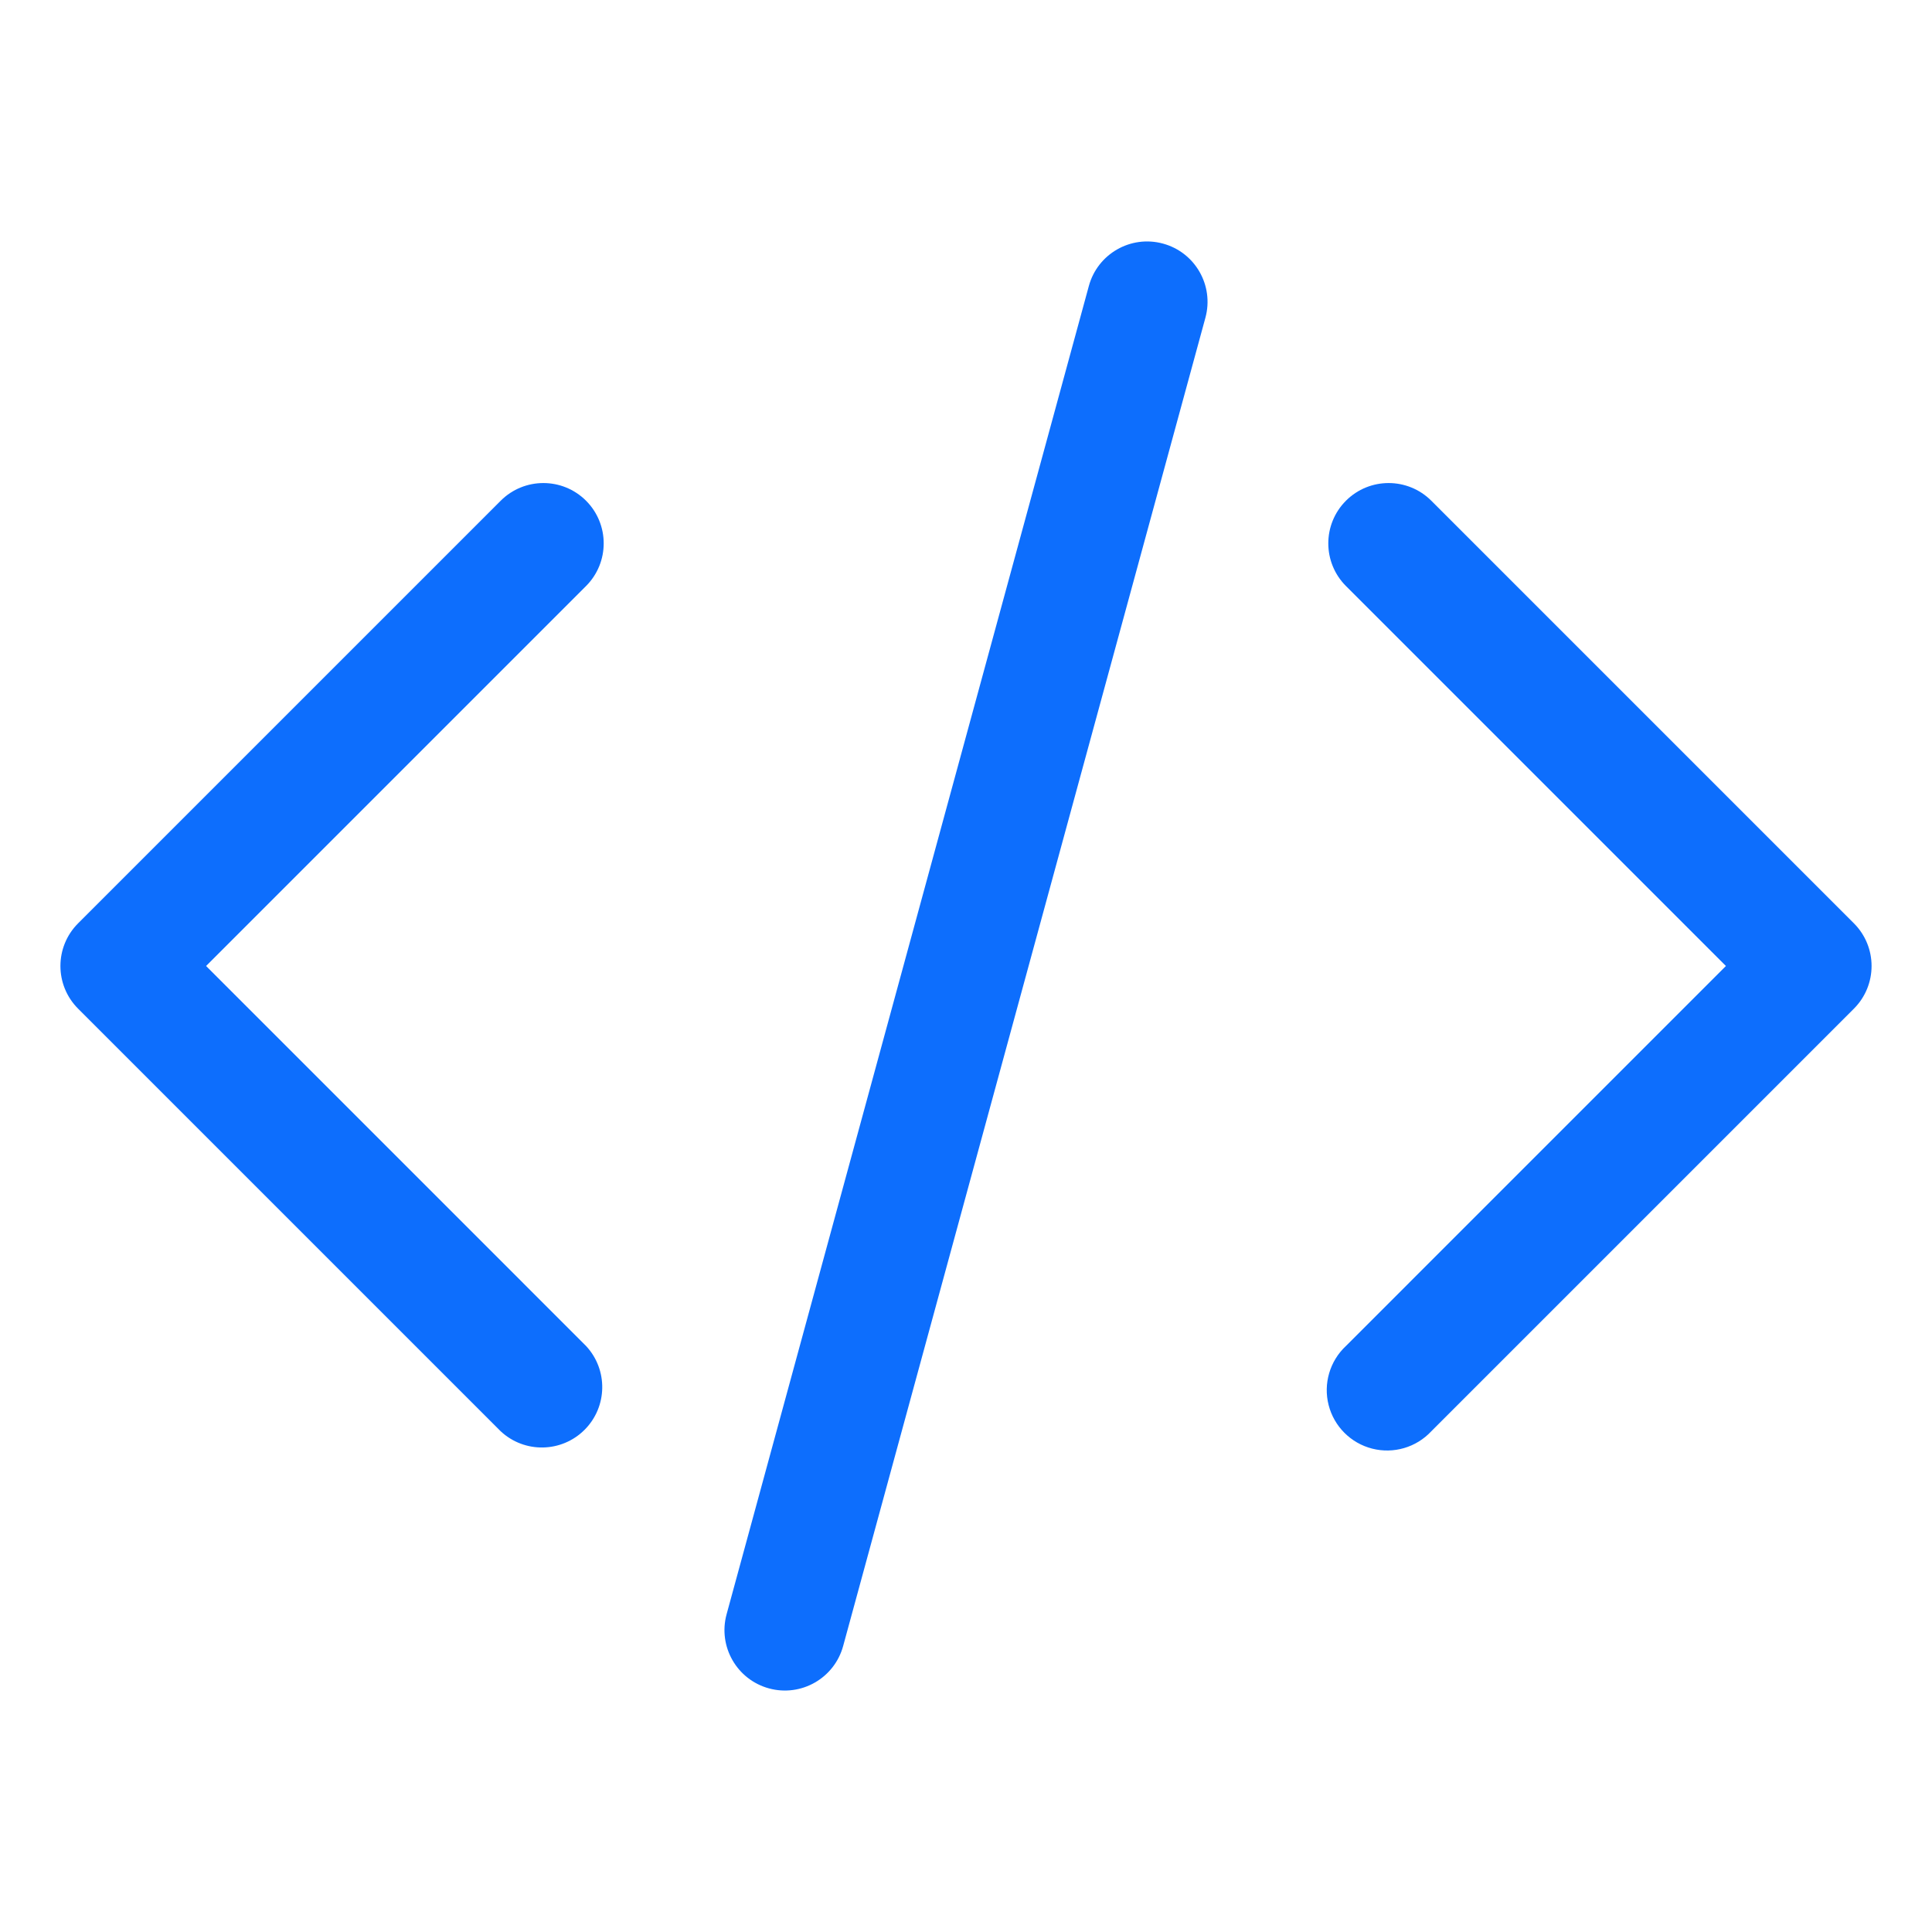
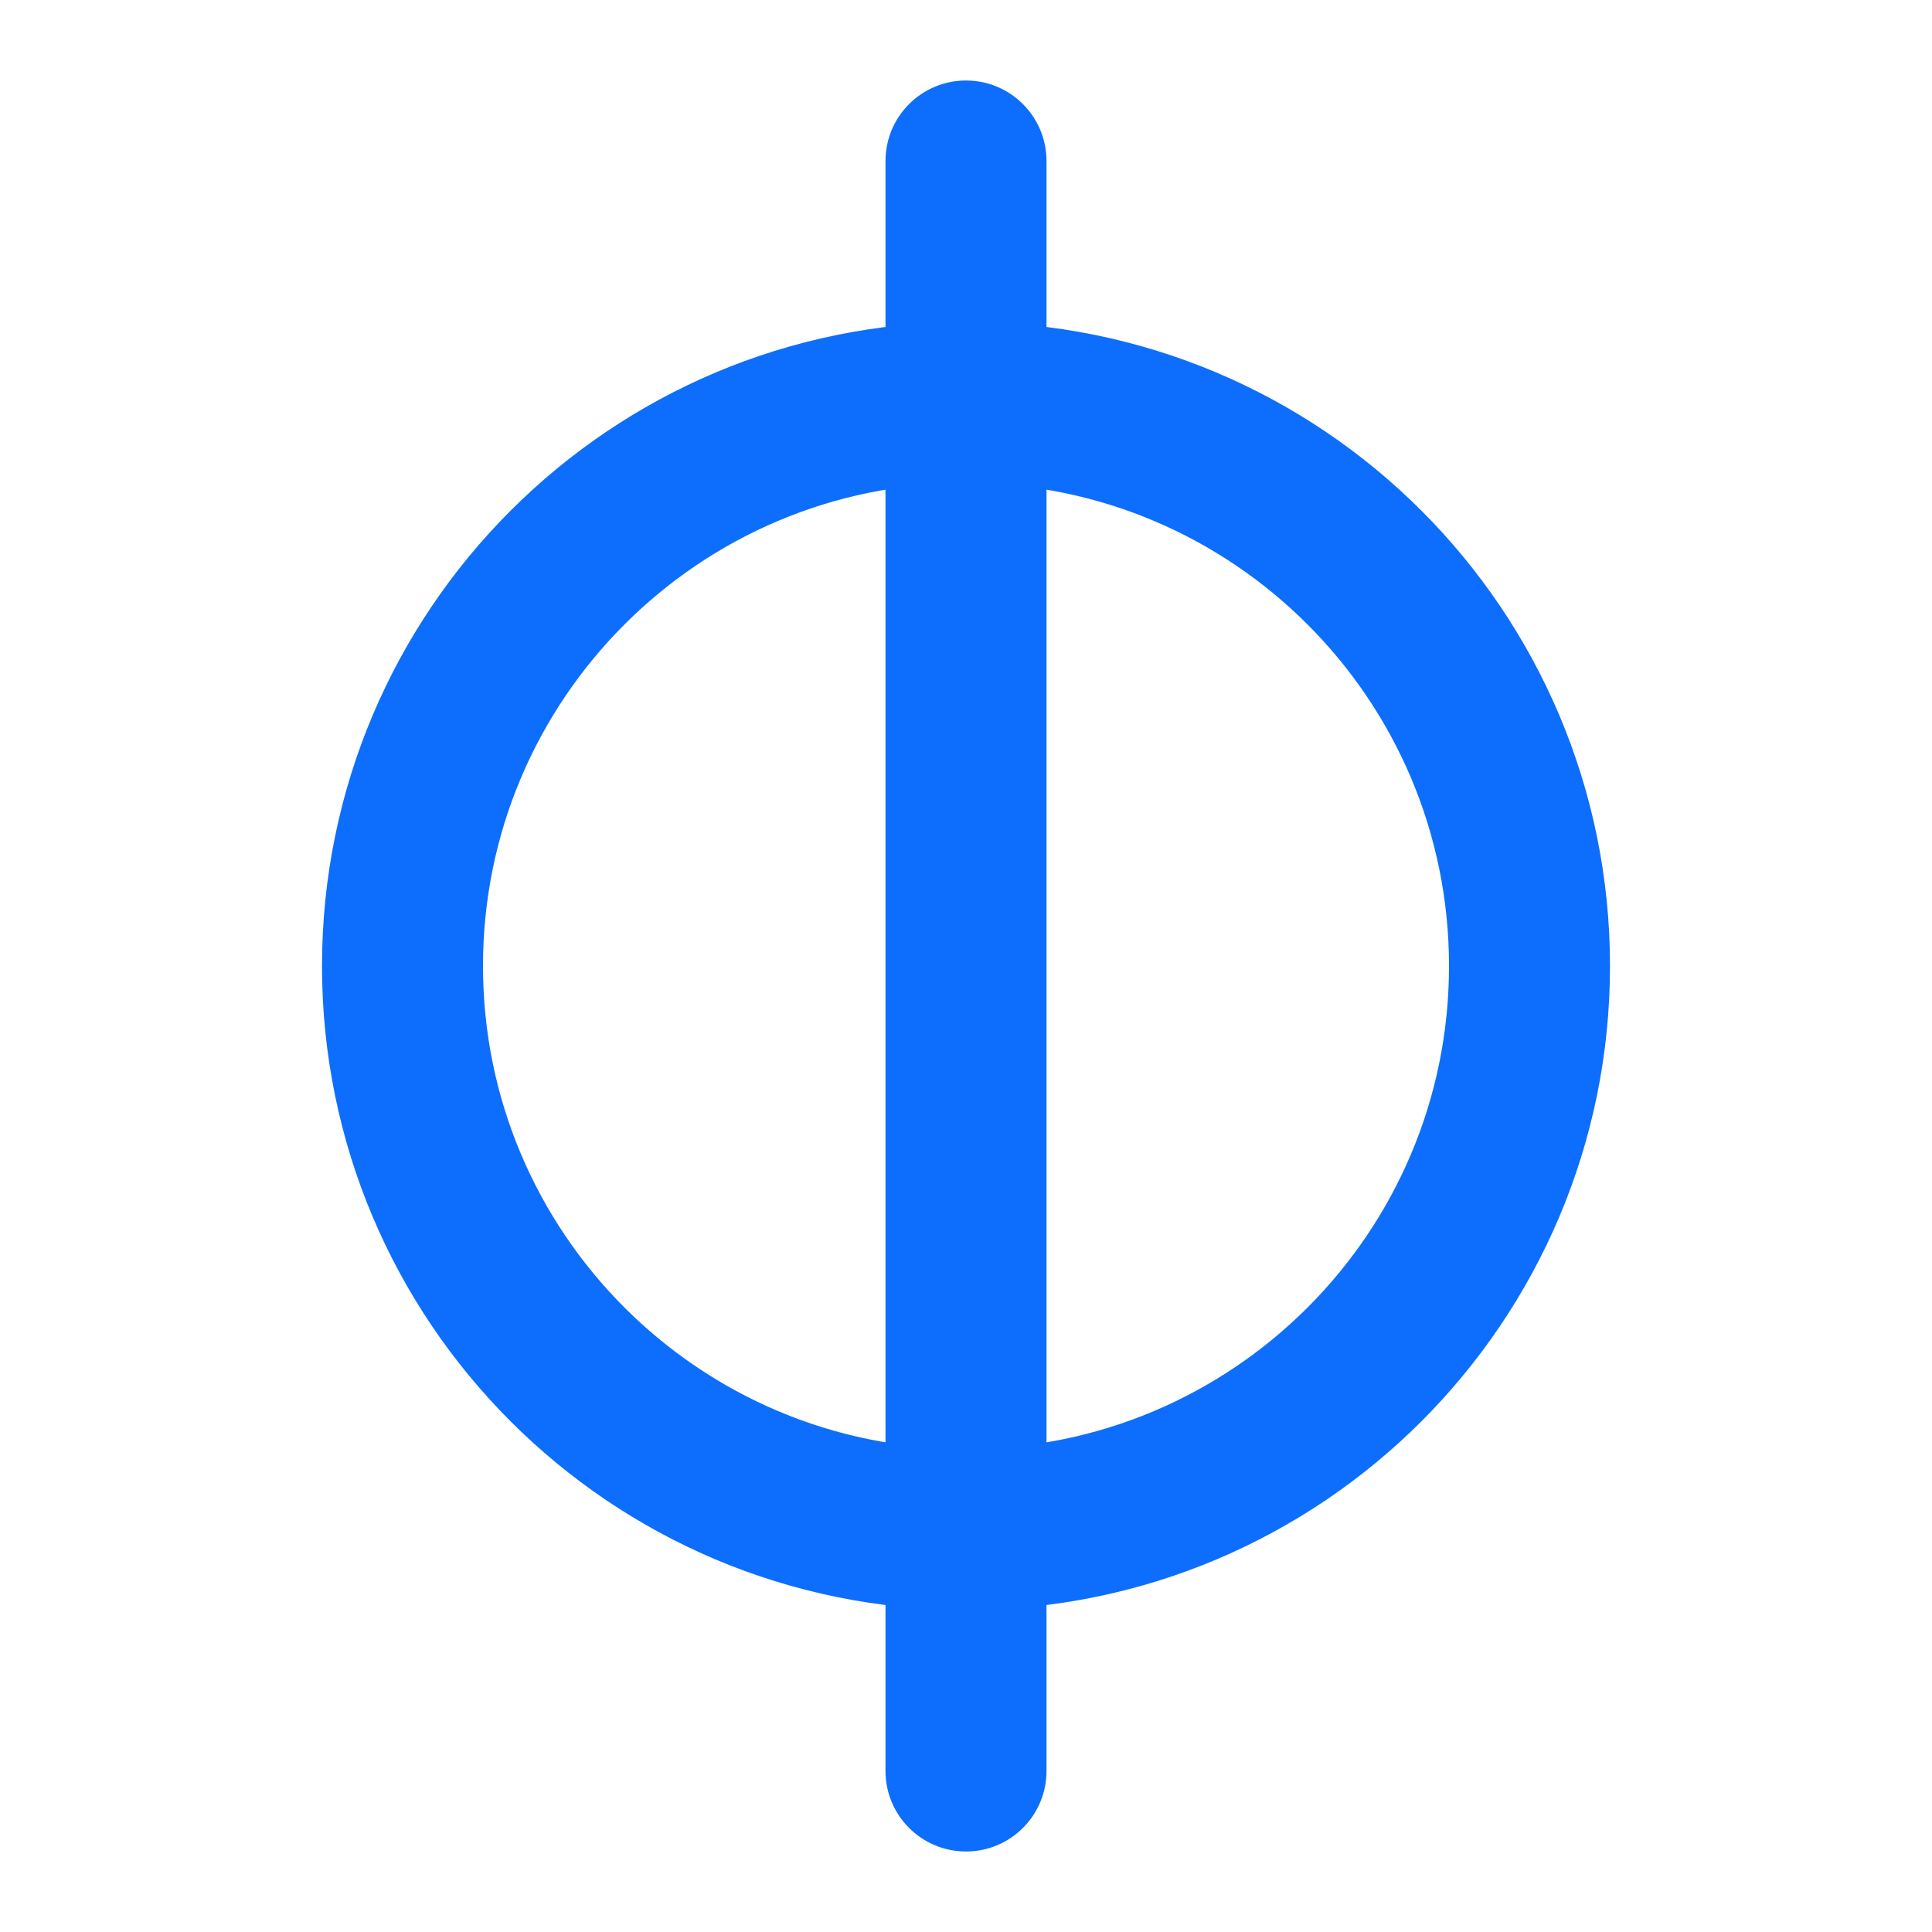
- <svg xmlns="http://www.w3.org/2000/svg" viewBox="0 0 24 24" fill="#0D6EFD">
-   <path fill-rule="evenodd" d="M14.447 3.026a.75.75 0 0 1 .527.921l-4.5 16.5a.75.75 0 0 1-1.448-.394l4.5-16.5a.75.75 0 0 1 .921-.527ZM16.72 6.22a.75.75 0 0 1 1.06 0l5.25 5.25a.75.75 0 0 1 0 1.06l-5.25 5.25a.75.75 0 1 1-1.06-1.06L21.44 12l-4.72-4.72a.75.75 0 0 1 0-1.06Zm-9.44 0a.75.75 0 0 1 0 1.06L2.56 12l4.72 4.72a.75.75 0 0 1-1.06 1.06L.97 12.53a.75.75 0 0 1 0-1.06l5.25-5.25a.75.75 0 0 1 1.06 0Z" clip-rule="evenodd" />
+ <svg xmlns="http://www.w3.org/2000/svg" viewBox="0 0 24 24">
+   <rect x="11" y="1" width="2" height="22" rx="1" fill="#0D6EFD" />
+   <circle cx="12" cy="12" r="7" fill="none" stroke="#0D6EFD" stroke-width="2" />
</svg>
